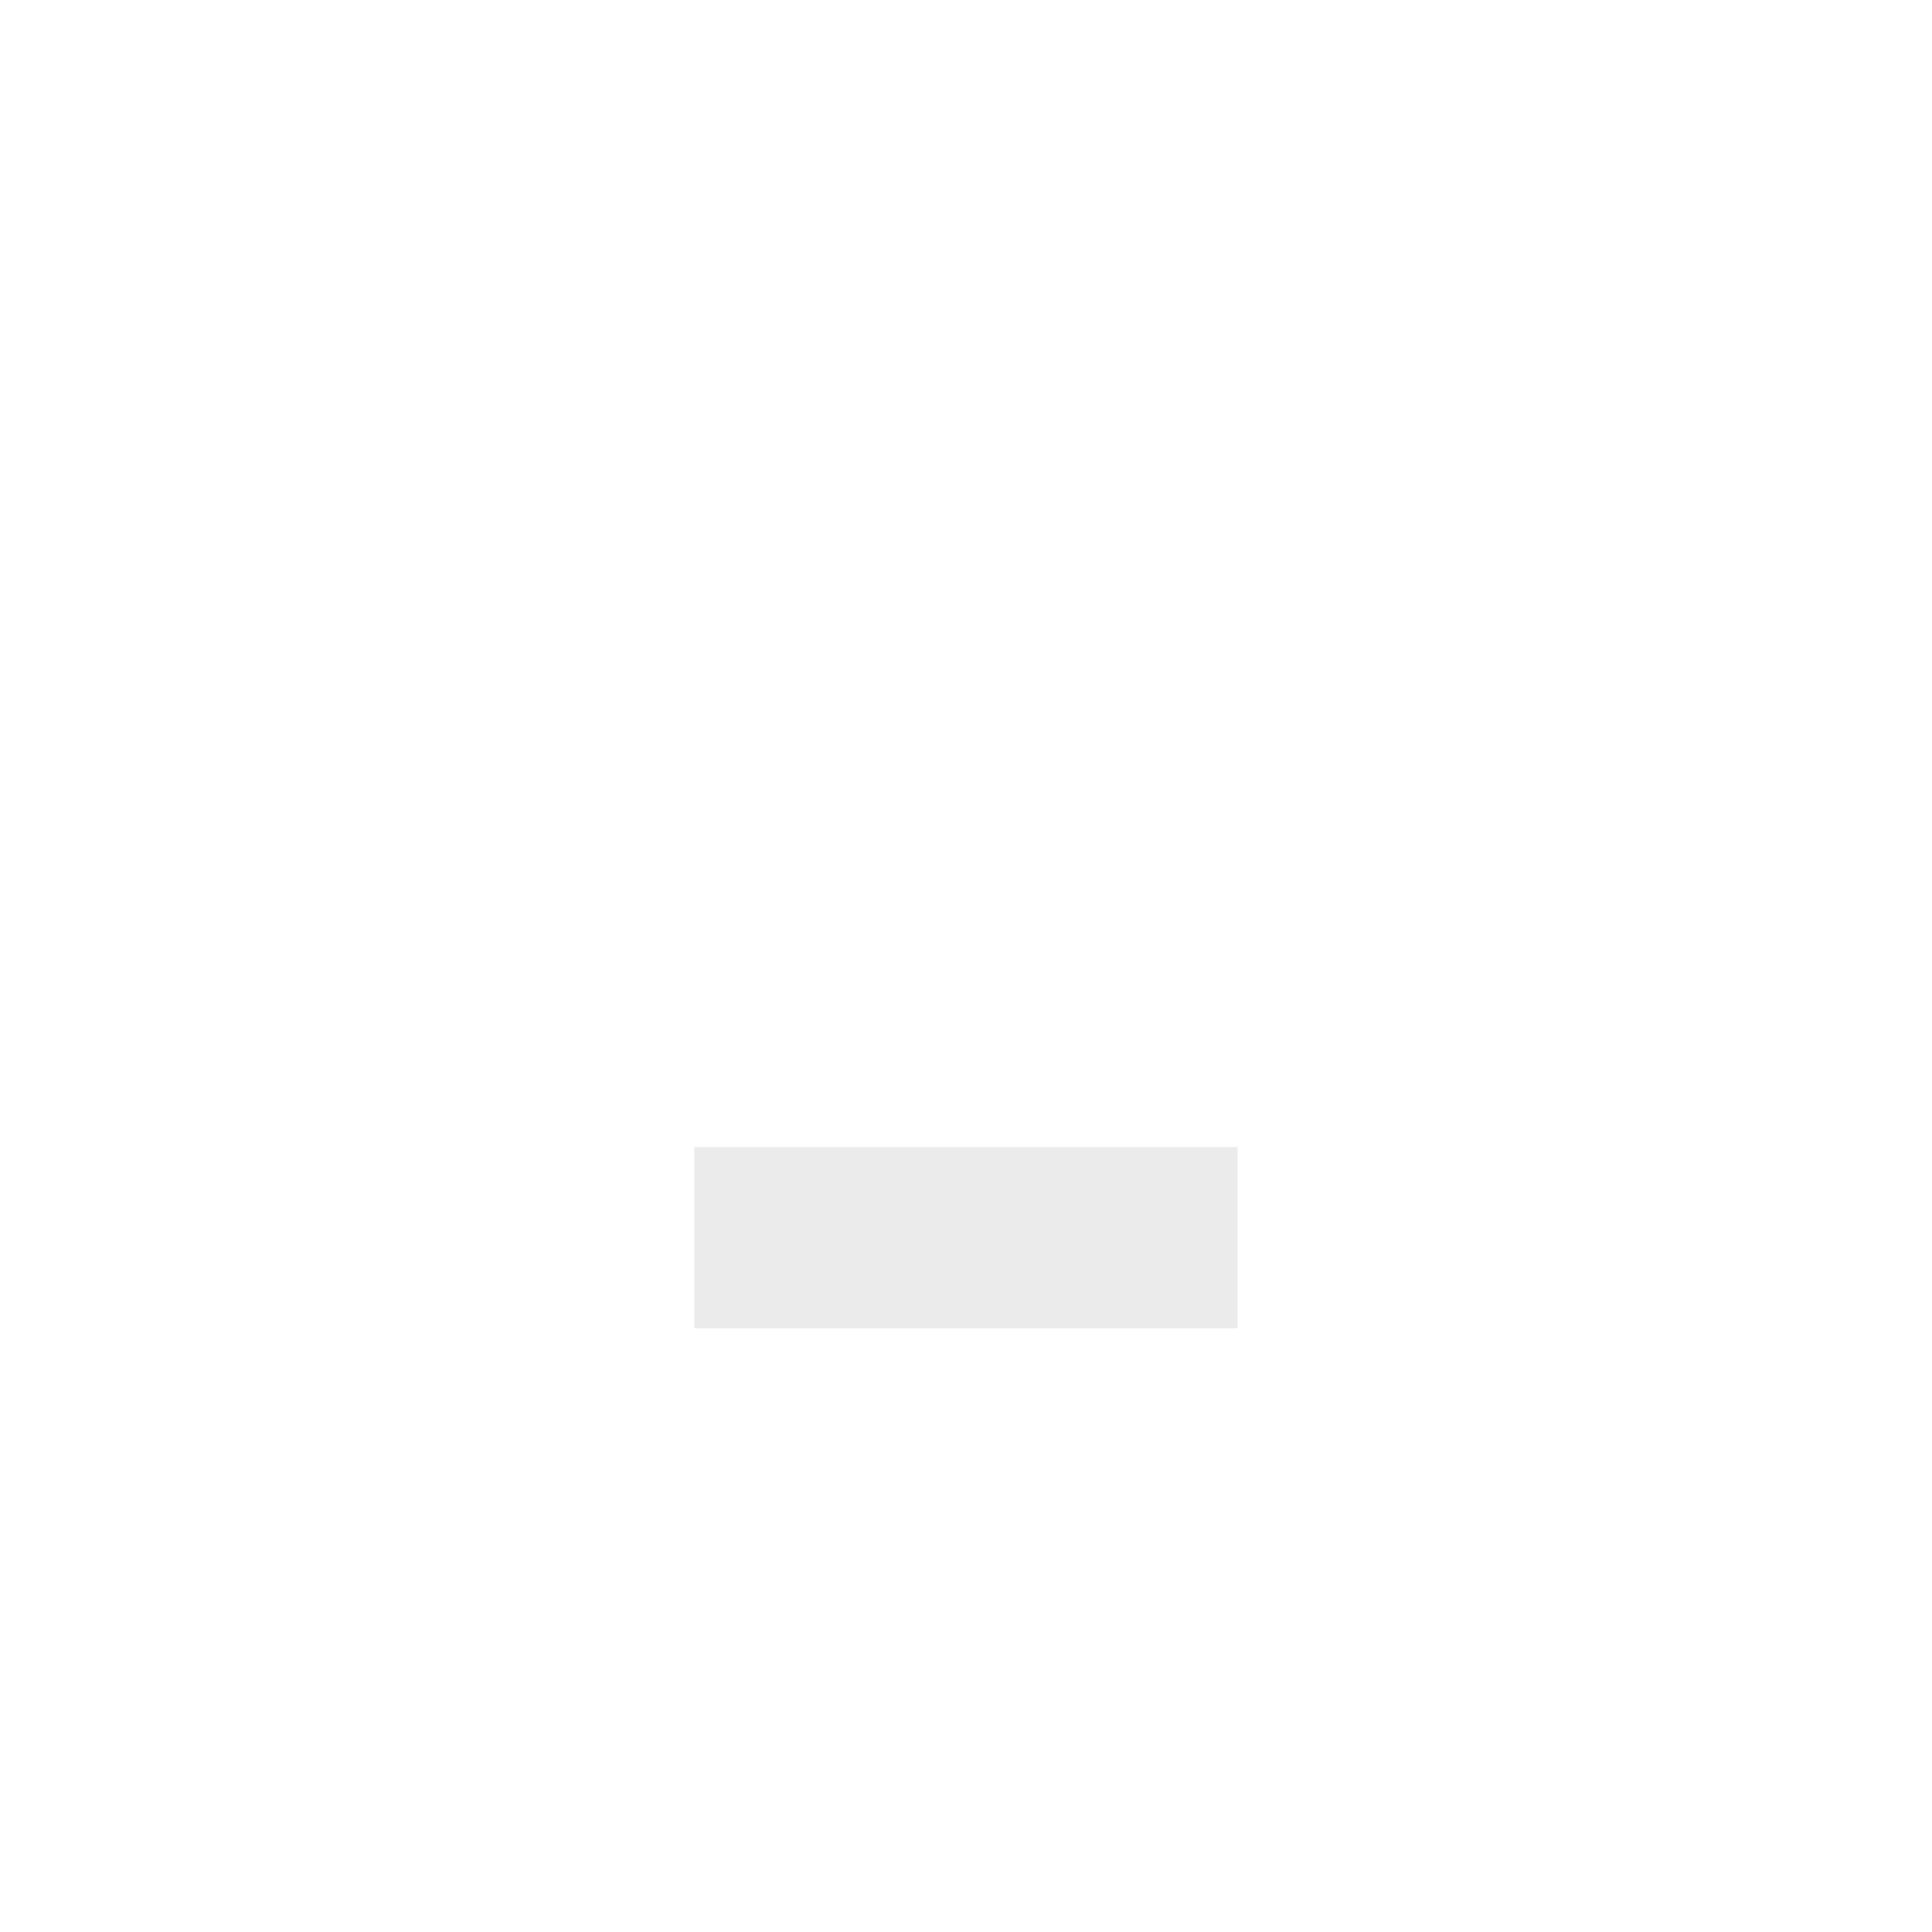
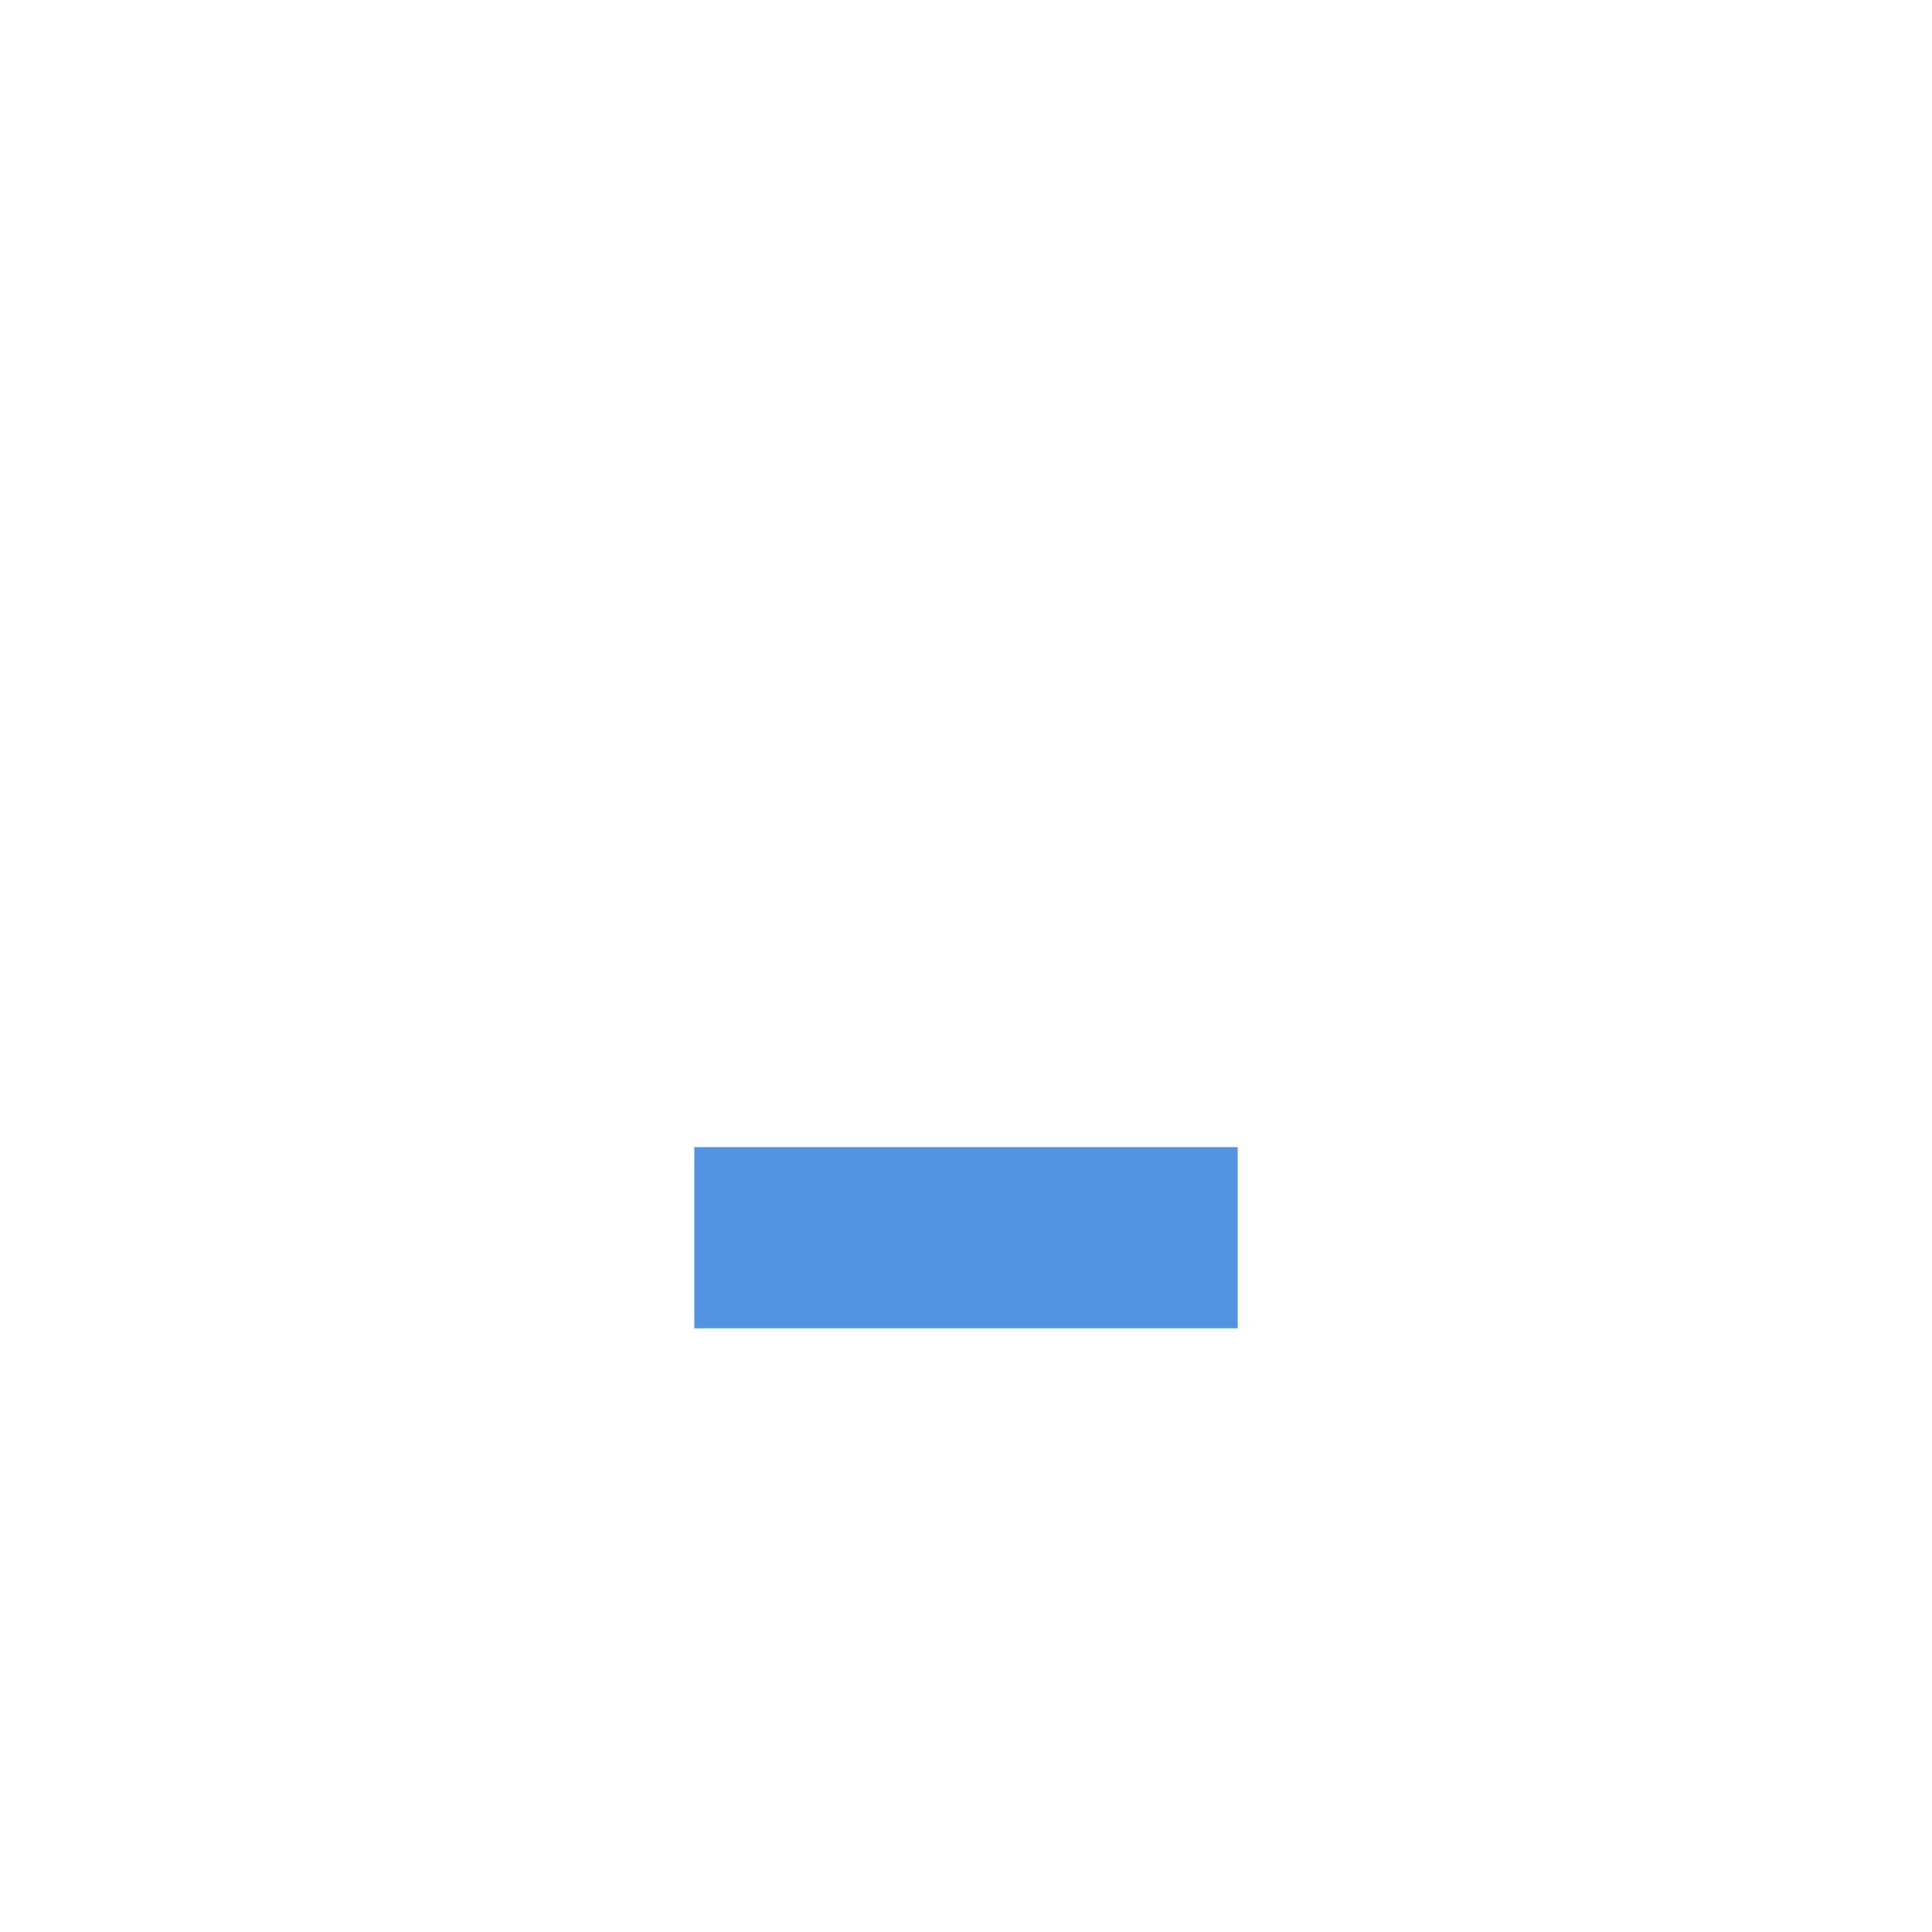
<svg xmlns="http://www.w3.org/2000/svg" width="32" height="32" viewBox="0 0 32 32" version="1.1" id="svg2">
  <defs id="defs2" />
-   <path style="color:#ffffff;fill:#bcbdbf;fill-opacity:1;stroke:none;stroke-width:1.5;opacity:0.3" class="ColorScheme-Text" d="m 11.5,19 v 3 h 9 v -3 z" id="path1421" />
+   <path style="color:#ffffff;fill:#5294e2;fill-opacity:1;stroke:none;stroke-width:1.5;opacity:1" class="ColorScheme-Text" d="m 11.5,19 v 3 h 9 v -3 z" id="path1421" />
</svg>
